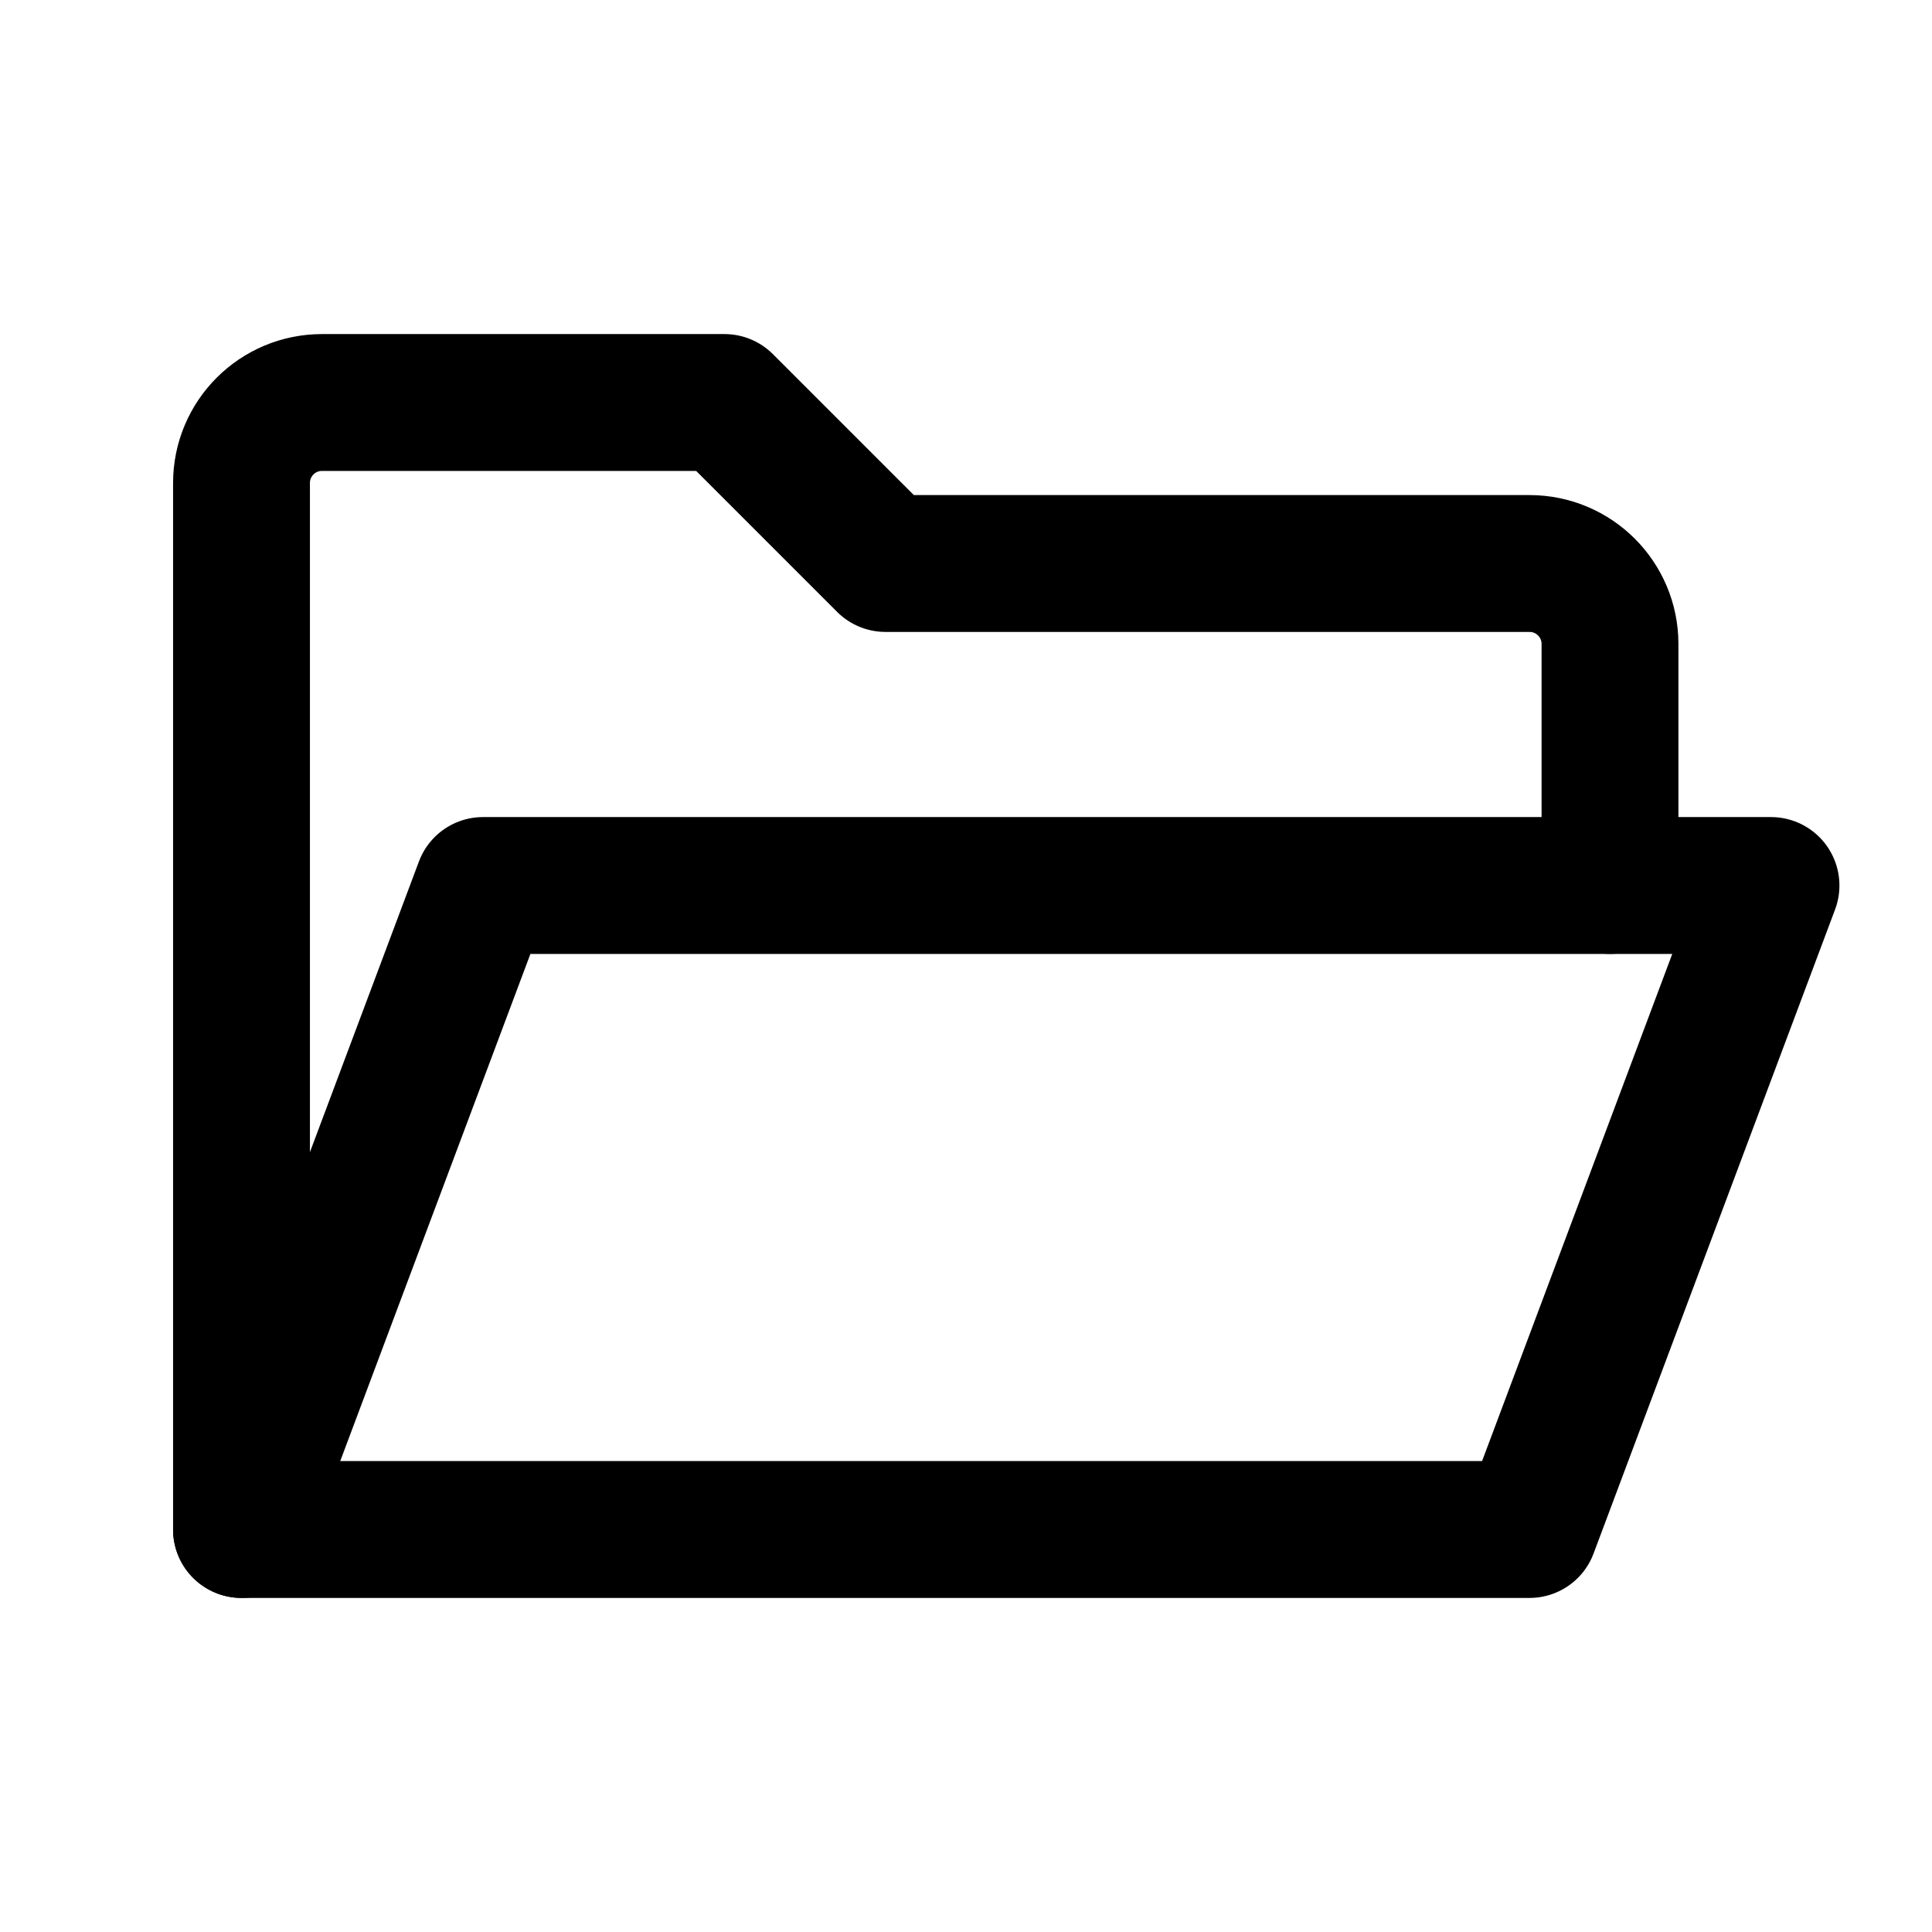
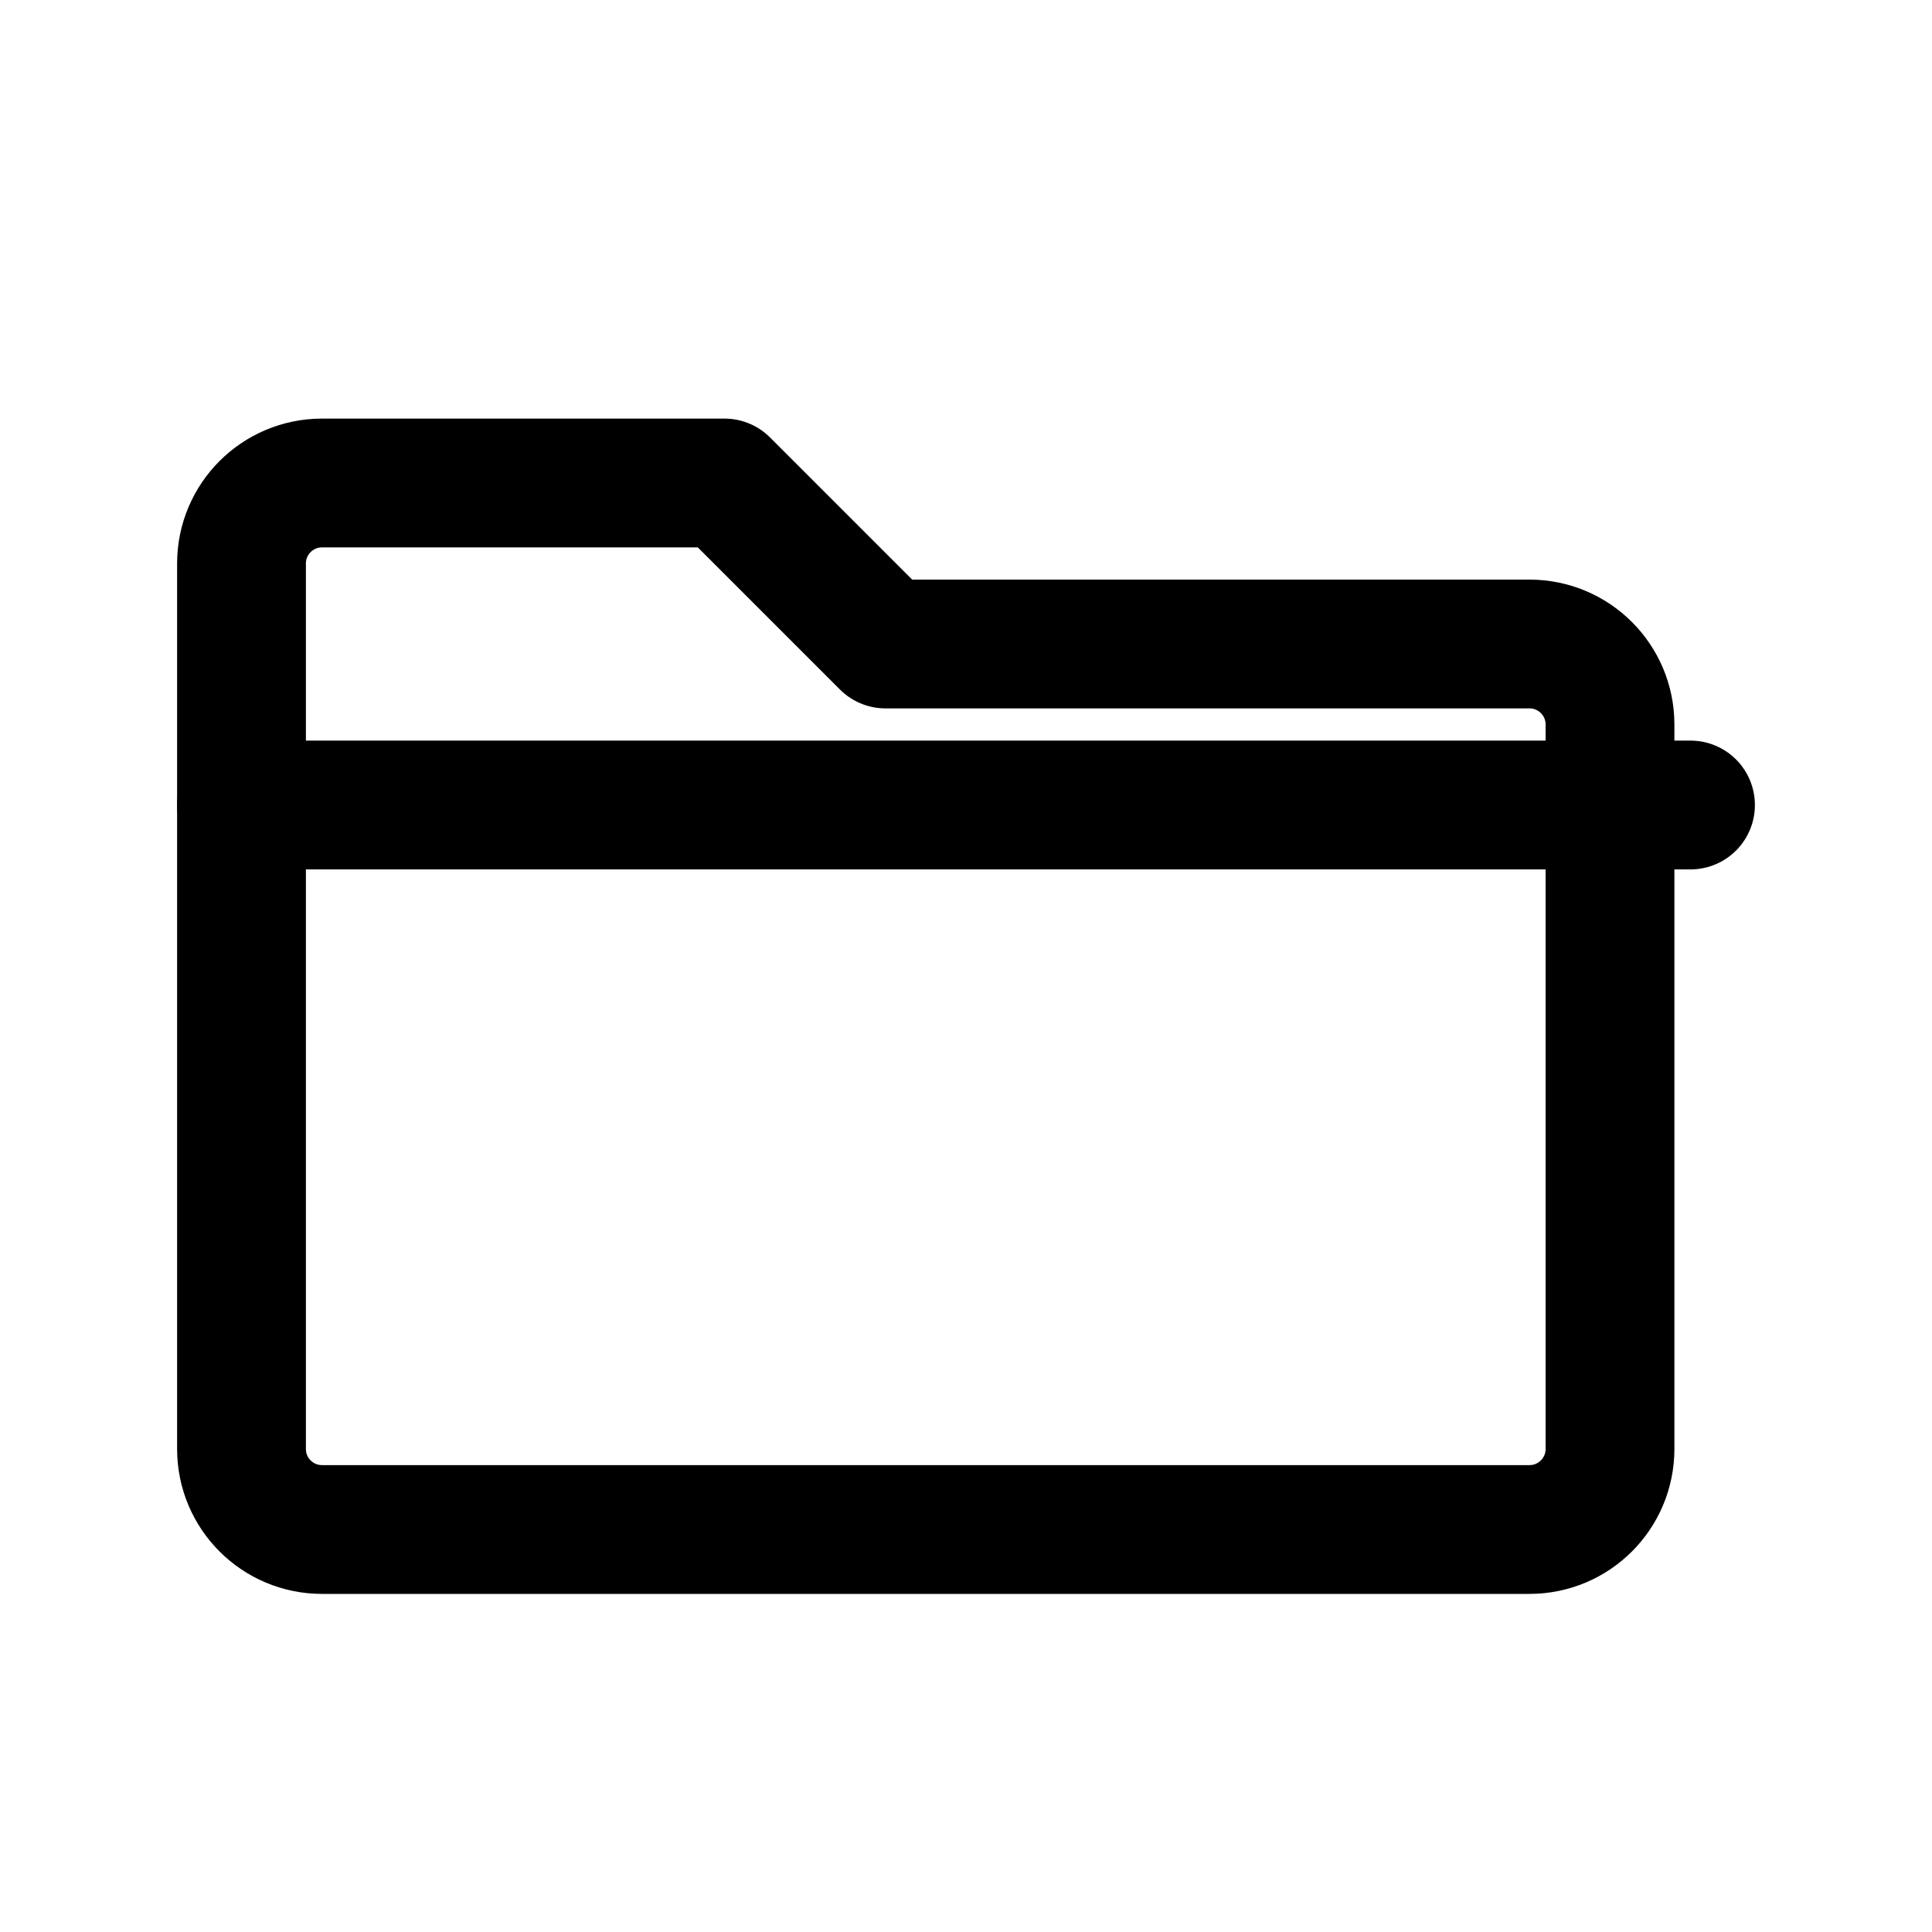
- <svg xmlns="http://www.w3.org/2000/svg" viewBox="0 0 24 24" fill="none" stroke="currentColor" stroke-width="1.7" stroke-linecap="round" stroke-linejoin="round">
-   <path d="M3 19V6a1 1 0 0 1 1-1h5l2 2h8a1 1 0 0 1 1 1v3" />
-   <path d="M3 19l3-8h16l-3 8z" />
+ <svg xmlns="http://www.w3.org/2000/svg" viewBox="0 0 24 24" fill="none" stroke="currentColor" stroke-width="1.6" stroke-linecap="round" stroke-linejoin="round">
+   <path d="M3 7a1 1 0 0 1 1-1h5l2 2h8a1 1 0 0 1 1 1v9a1 1 0 0 1-1 1H4a1 1 0 0 1-1-1z" />
+   <path d="M3 10h18" />
</svg>
